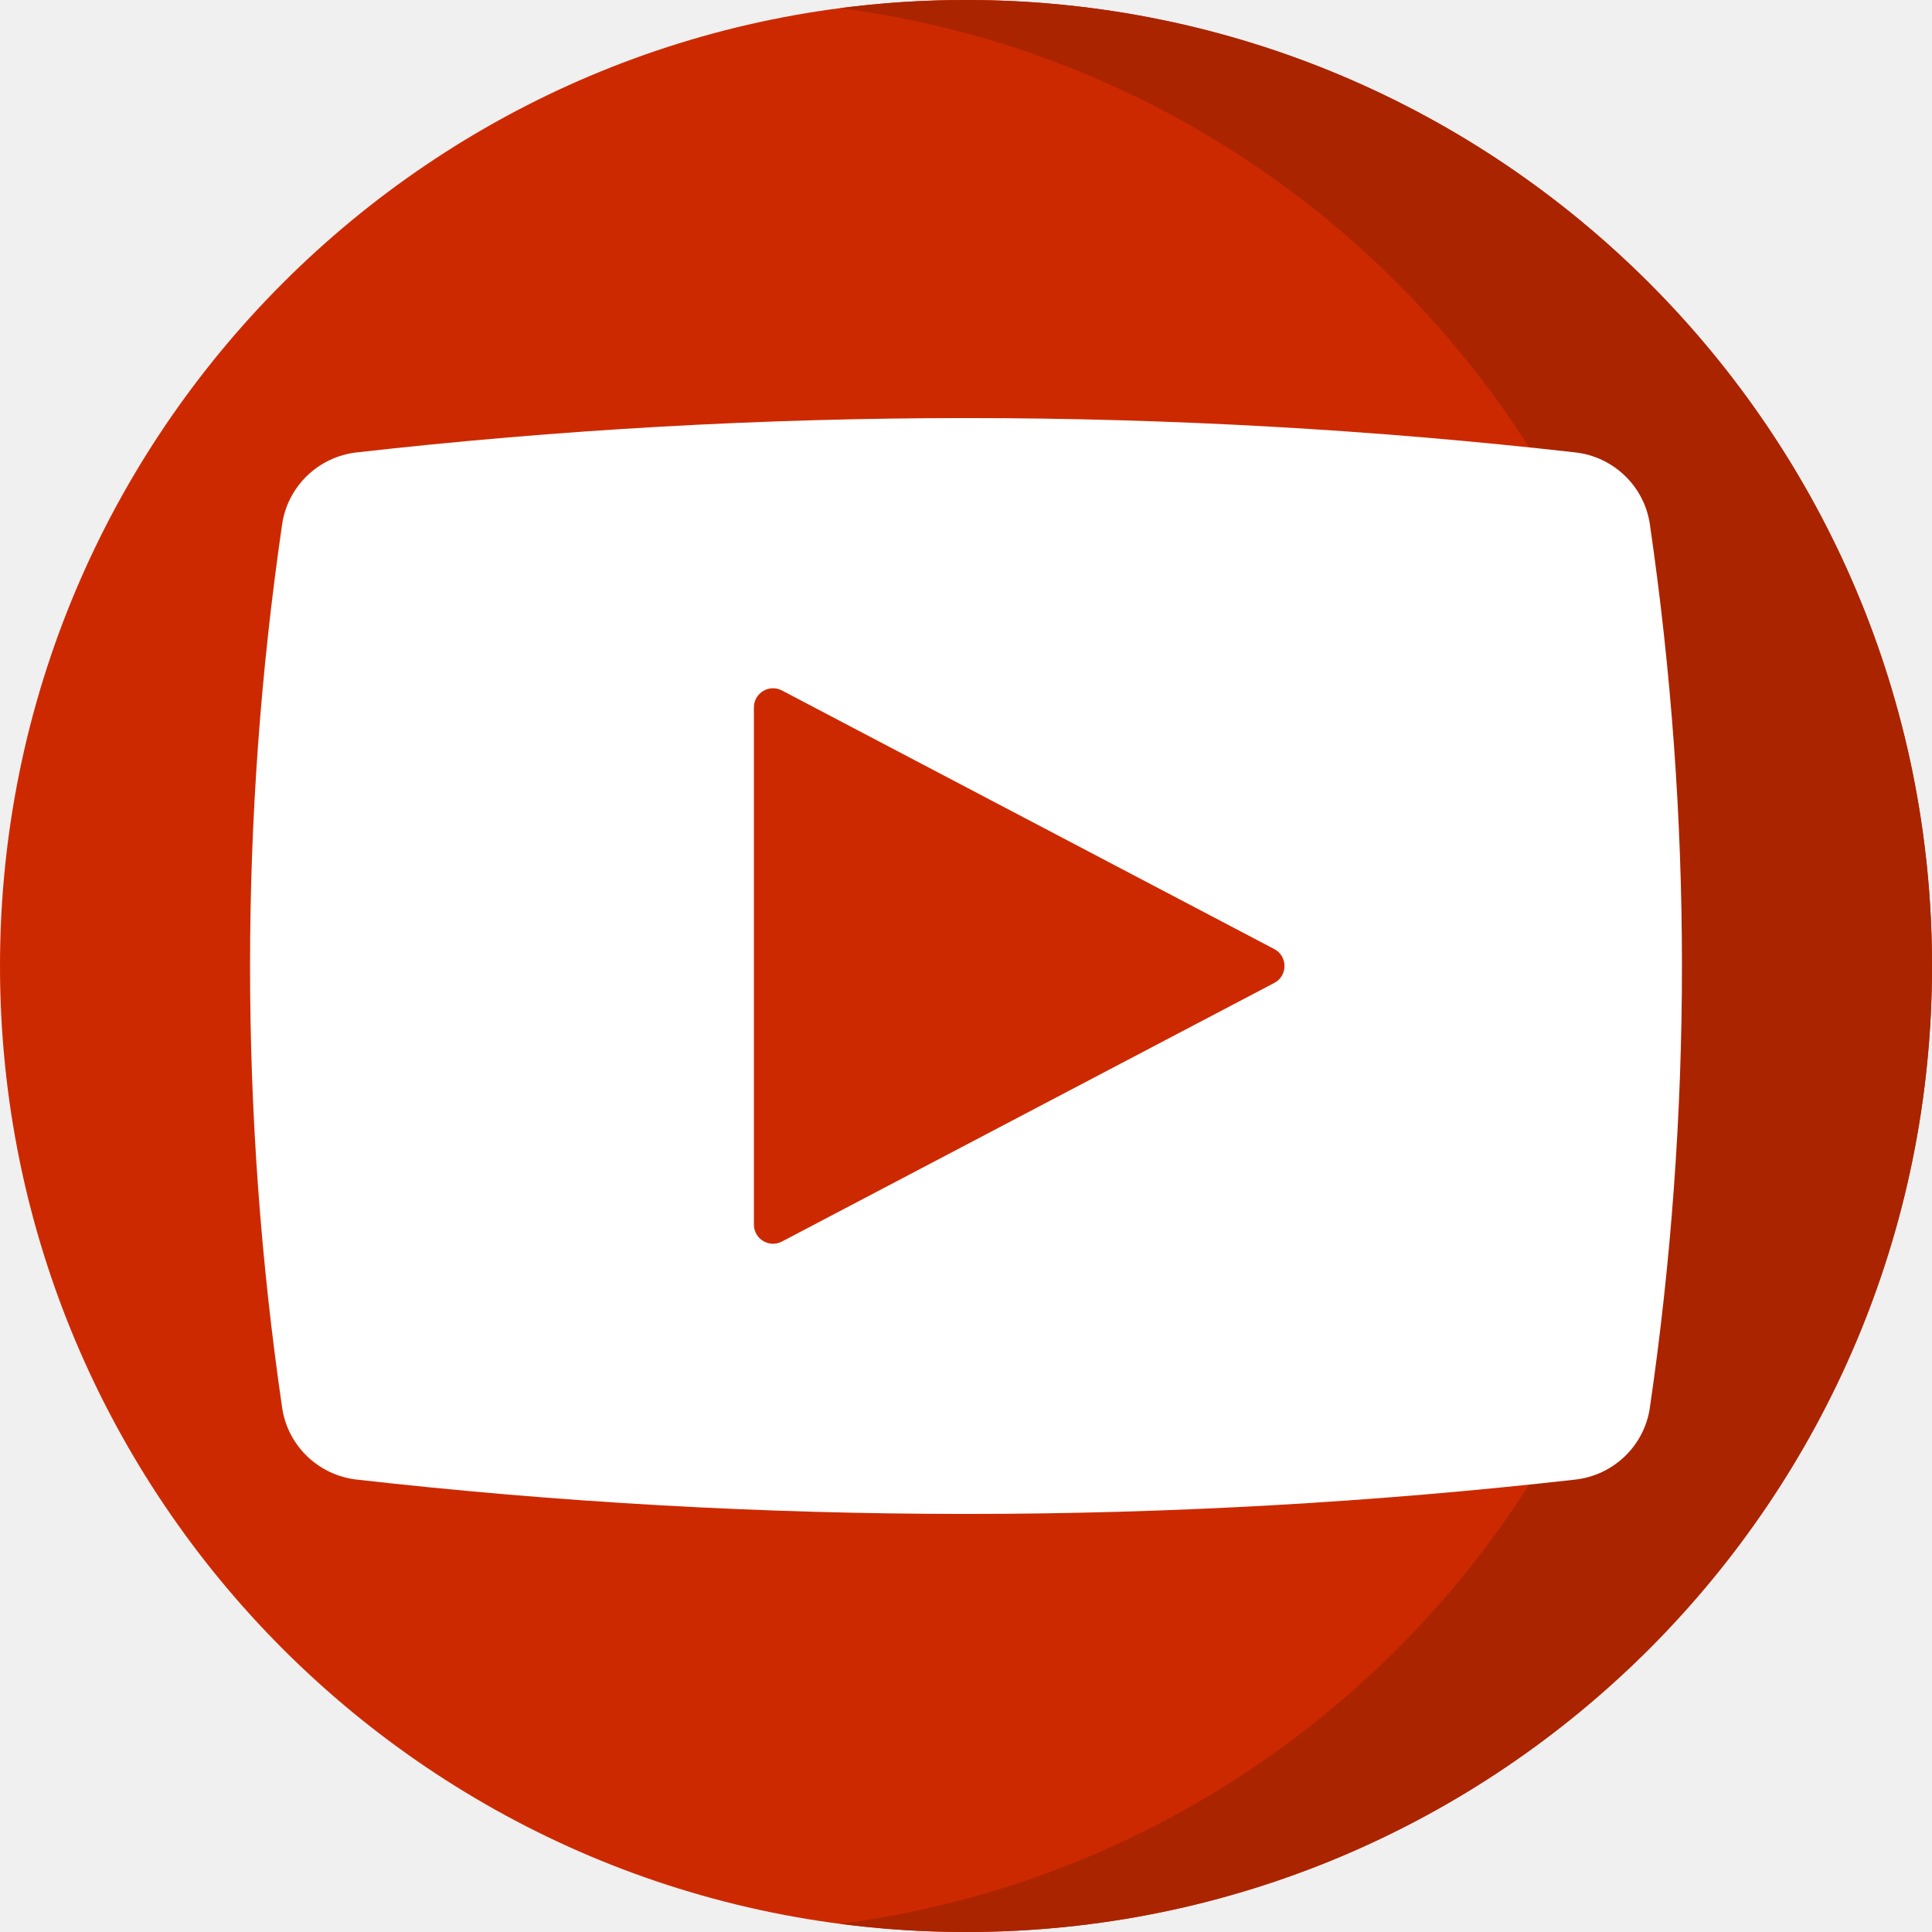
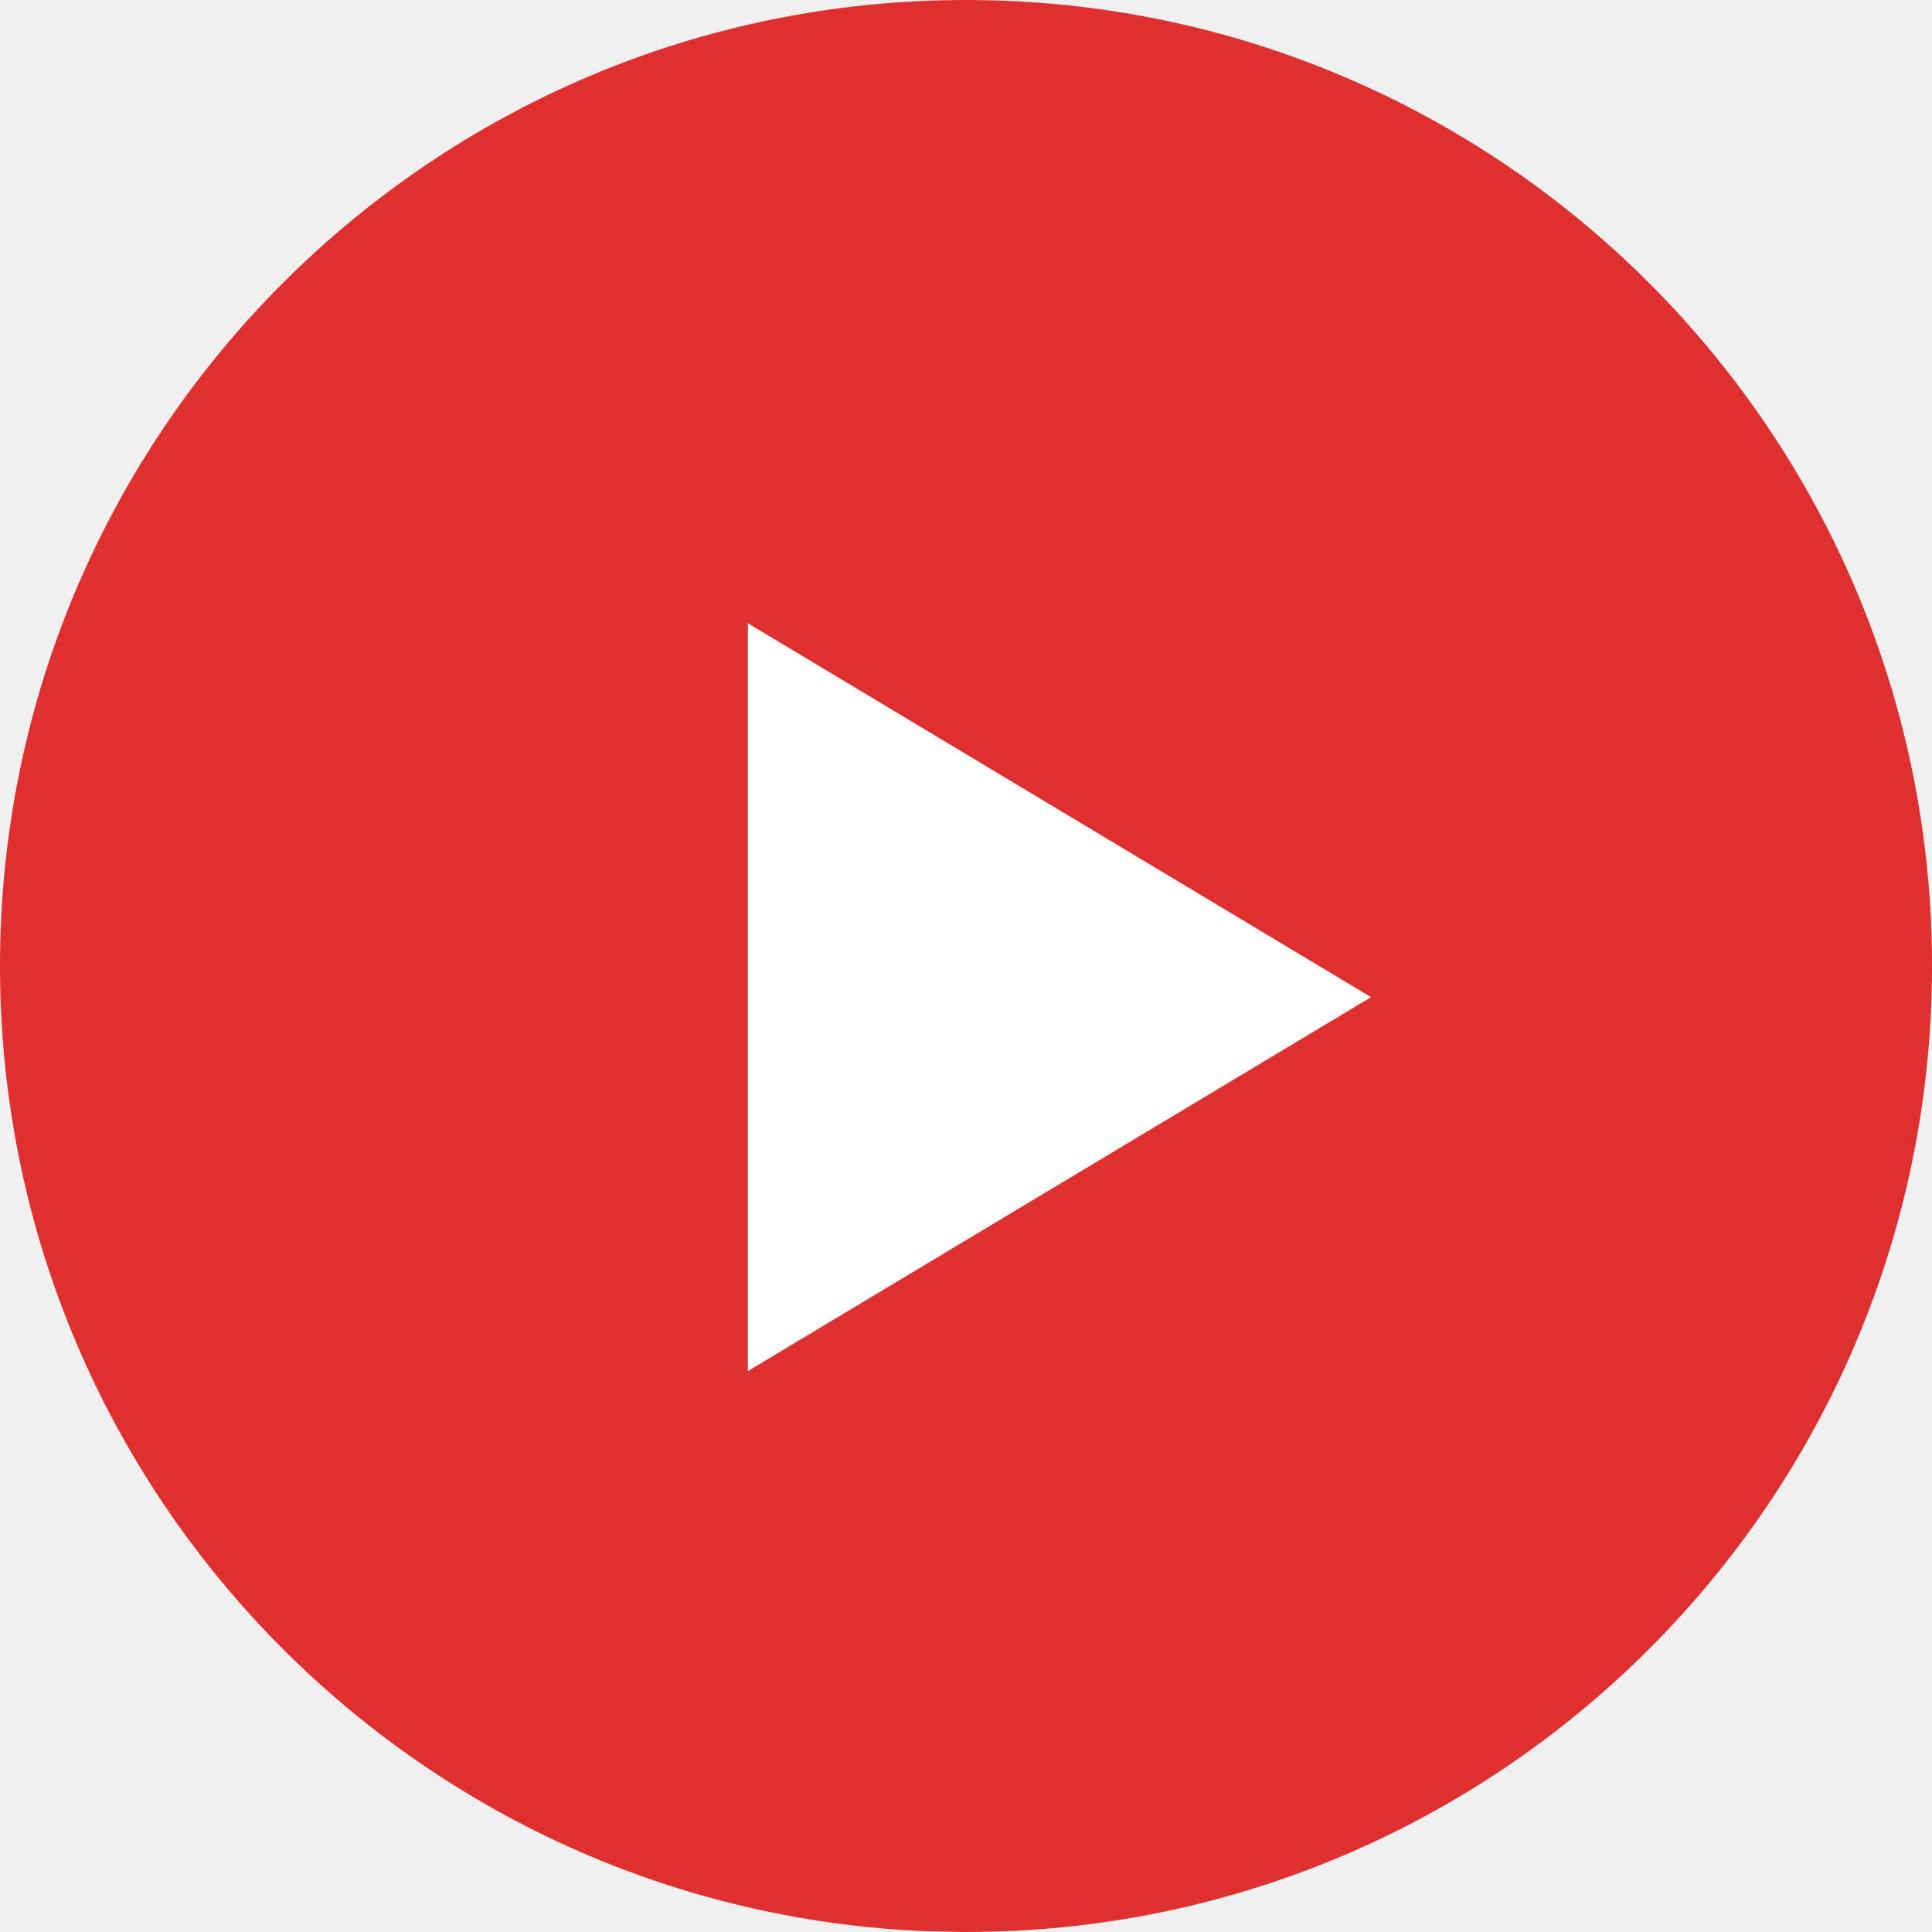
- <svg xmlns="http://www.w3.org/2000/svg" version="1.1" id="Layer_1" x="0px" y="0px" viewBox="0 0 512 512" style="enable-background:new 0 0 512 512;" xml:space="preserve">
-   <circle style="fill:#CD2900;" cx="256" cy="256" r="256" />
-   <path style="fill:#AB2400;" d="M256,0c-11.317,0-22.461,0.744-33.391,2.167C348.216,18.53,445.217,125.933,445.217,256  s-97.002,237.47-222.609,253.833C233.539,511.256,244.683,512,256,512c141.385,0,256-114.616,256-256S397.385,0,256,0z" />
-   <path style="fill:#FFFFFF;" d="M256,401.21c-53.823,0-108.152-3.063-161.476-9.105c-10.163-1.151-18.287-8.984-19.754-19.05  c-11.339-77.67-11.339-156.437-0.001-234.111c1.469-10.065,9.593-17.899,19.757-19.049c53.32-6.042,107.649-9.105,161.475-9.105  s108.154,3.063,161.476,9.105c10.163,1.151,18.287,8.984,19.754,19.049c11.339,77.672,11.339,156.438,0.001,234.112  c-1.469,10.065-9.593,17.898-19.755,19.049C364.152,398.146,309.823,401.21,256,401.21z" />
-   <path style="fill:#CD2900;" d="M207.22,182.98l130.473,68.531c3.617,1.9,3.617,7.079,0,8.979L207.22,329.021  c-3.377,1.773-7.428-0.676-7.428-4.489V187.469C199.791,183.656,203.844,181.206,207.22,182.98z" />
-   <g>
- </g>
-   <g>
- </g>
-   <g>
- </g>
-   <g>
- </g>
-   <g>
- </g>
-   <g>
- </g>
-   <g>
- </g>
-   <g>
- </g>
-   <g>
- </g>
-   <g>
- </g>
-   <g>
- </g>
-   <g>
- </g>
-   <g>
- </g>
-   <g>
- </g>
-   <g>
- </g>
+ <svg xmlns="http://www.w3.org/2000/svg" xmlns:xlink="http://www.w3.org/1999/xlink" width="31" height="31" viewBox="0 0 31 31" version="1.1">
+   <g id="Canvas" transform="translate(-1388 734)">
+     <g id="Youtube_ico">
+       <mask id="mask0_alpha" mask-type="alpha">
+         <g id="Rectangle">
+           <use xlink:href="#path0_fill" transform="translate(1388 -734)" fill="#C4C4C4" />
+         </g>
+       </mask>
+       <g id="Vector" mask="url(#mask0_alpha)">
+         <use xlink:href="#path1_fill" transform="translate(1383 -734)" fill="#E02F2F" />
+       </g>
+       <g id="Vector" mask="url(#mask0_alpha)">
+         <use xlink:href="#path2_fill" transform="translate(1400 -724)" fill="#FFFFFF" />
+       </g>
+     </g>
+   </g>
+   <defs>
+     <path id="path0_fill" d="M 0 15.5C 0 6.94 6.94 0 15.5 0L 15.5 0C 24.06 0 31 6.94 31 15.5L 31 15.5C 31 24.06 24.06 31 15.5 31L 15.5 31C 6.94 31 0 24.06 0 15.5L 0 15.5Z" />
+     <path id="path1_fill" d="M 40.59 6.69C 40.59 6.69 40.19 3.65 38.961 2.312C 37.401 0.558 35.654 0.548 34.853 0.448C 29.115 1.53979e-07 20.509 0 20.509 0L 20.49 0C 20.49 0 11.883 1.53979e-07 6.147 0.448C 5.346 0.548 3.6 0.558 2.039 2.312C 0.811 3.65 0.41 6.69 0.41 6.69C 0.41 6.69 0 10.256 0 13.822L 0 17.165C 0 20.734 0.41 24.299 0.41 24.299C 0.41 24.299 0.81 27.337 2.039 28.672C 3.6 30.427 5.647 30.373 6.559 30.557C 9.839 30.895 20.5 31 20.5 31C 20.5 31 29.115 30.985 34.853 30.541C 35.654 30.438 37.401 30.428 38.961 28.674C 40.189 27.338 40.59 24.3 40.59 24.3C 40.59 24.3 41 20.734 41 17.166L 41 13.823C 41 10.256 40.59 6.69 40.59 6.69Z" />
+     <path id="path2_fill" d="M 0 0L 0 12L 10 6L 0 0Z" />
+   </defs>
</svg>
